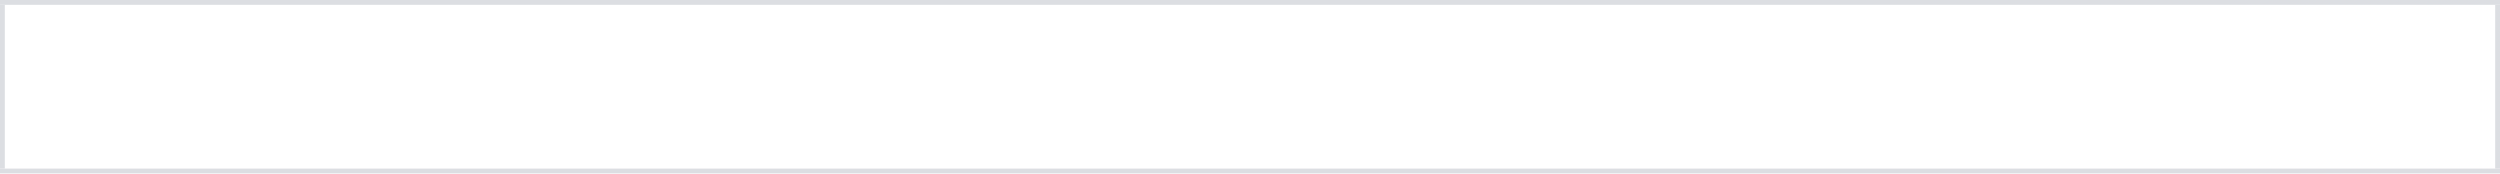
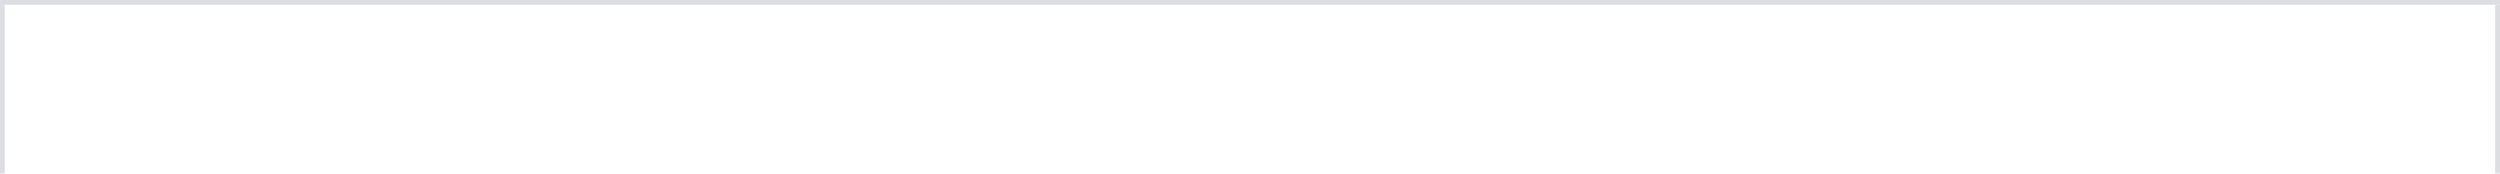
- <svg xmlns="http://www.w3.org/2000/svg" version="1.1" width="519px" height="36px" viewBox="587 221 519 36">
-   <path d="M 1 1  L 518 1  L 518 35  L 1 35  L 1 1  Z " fill-rule="nonzero" fill="rgba(255, 255, 255, 1)" stroke="none" transform="matrix(1 0 0 1 587 221 )" class="fill" />
-   <path d="M 0.5 1  L 0.5 35  " stroke-width="1" stroke-dasharray="0" stroke="rgba(220, 222, 226, 1)" fill="none" transform="matrix(1 0 0 1 587 221 )" class="stroke" />
-   <path d="M 0 0.5  L 519 0.5  " stroke-width="1" stroke-dasharray="0" stroke="rgba(220, 222, 226, 1)" fill="none" transform="matrix(1 0 0 1 587 221 )" class="stroke" />
-   <path d="M 518.5 1  L 518.5 35  " stroke-width="1" stroke-dasharray="0" stroke="rgba(220, 222, 226, 1)" fill="none" transform="matrix(1 0 0 1 587 221 )" class="stroke" />
-   <path d="M 0 35.5  L 519 35.5  " stroke-width="1" stroke-dasharray="0" stroke="rgba(220, 222, 226, 1)" fill="none" transform="matrix(1 0 0 1 587 221 )" class="stroke" />
+ <svg xmlns="http://www.w3.org/2000/svg" version="1.1" width="519px" height="36px" viewBox="587 149 519 36">
+   <path d="M 1 1  L 518 1  L 518 36  L 1 36  L 1 1  Z " fill-rule="nonzero" fill="rgba(255, 255, 255, 1)" stroke="none" transform="matrix(1 0 0 1 587 149 )" class="fill" />
+   <path d="M 0.5 1  L 0.5 36  " stroke-width="1" stroke-dasharray="0" stroke="rgba(220, 222, 226, 1)" fill="none" transform="matrix(1 0 0 1 587 149 )" class="stroke" />
+   <path d="M 0 0.5  L 519 0.5  " stroke-width="1" stroke-dasharray="0" stroke="rgba(220, 222, 226, 1)" fill="none" transform="matrix(1 0 0 1 587 149 )" class="stroke" />
+   <path d="M 518.5 1  L 518.5 36  " stroke-width="1" stroke-dasharray="0" stroke="rgba(220, 222, 226, 1)" fill="none" transform="matrix(1 0 0 1 587 149 )" class="stroke" />
</svg>
